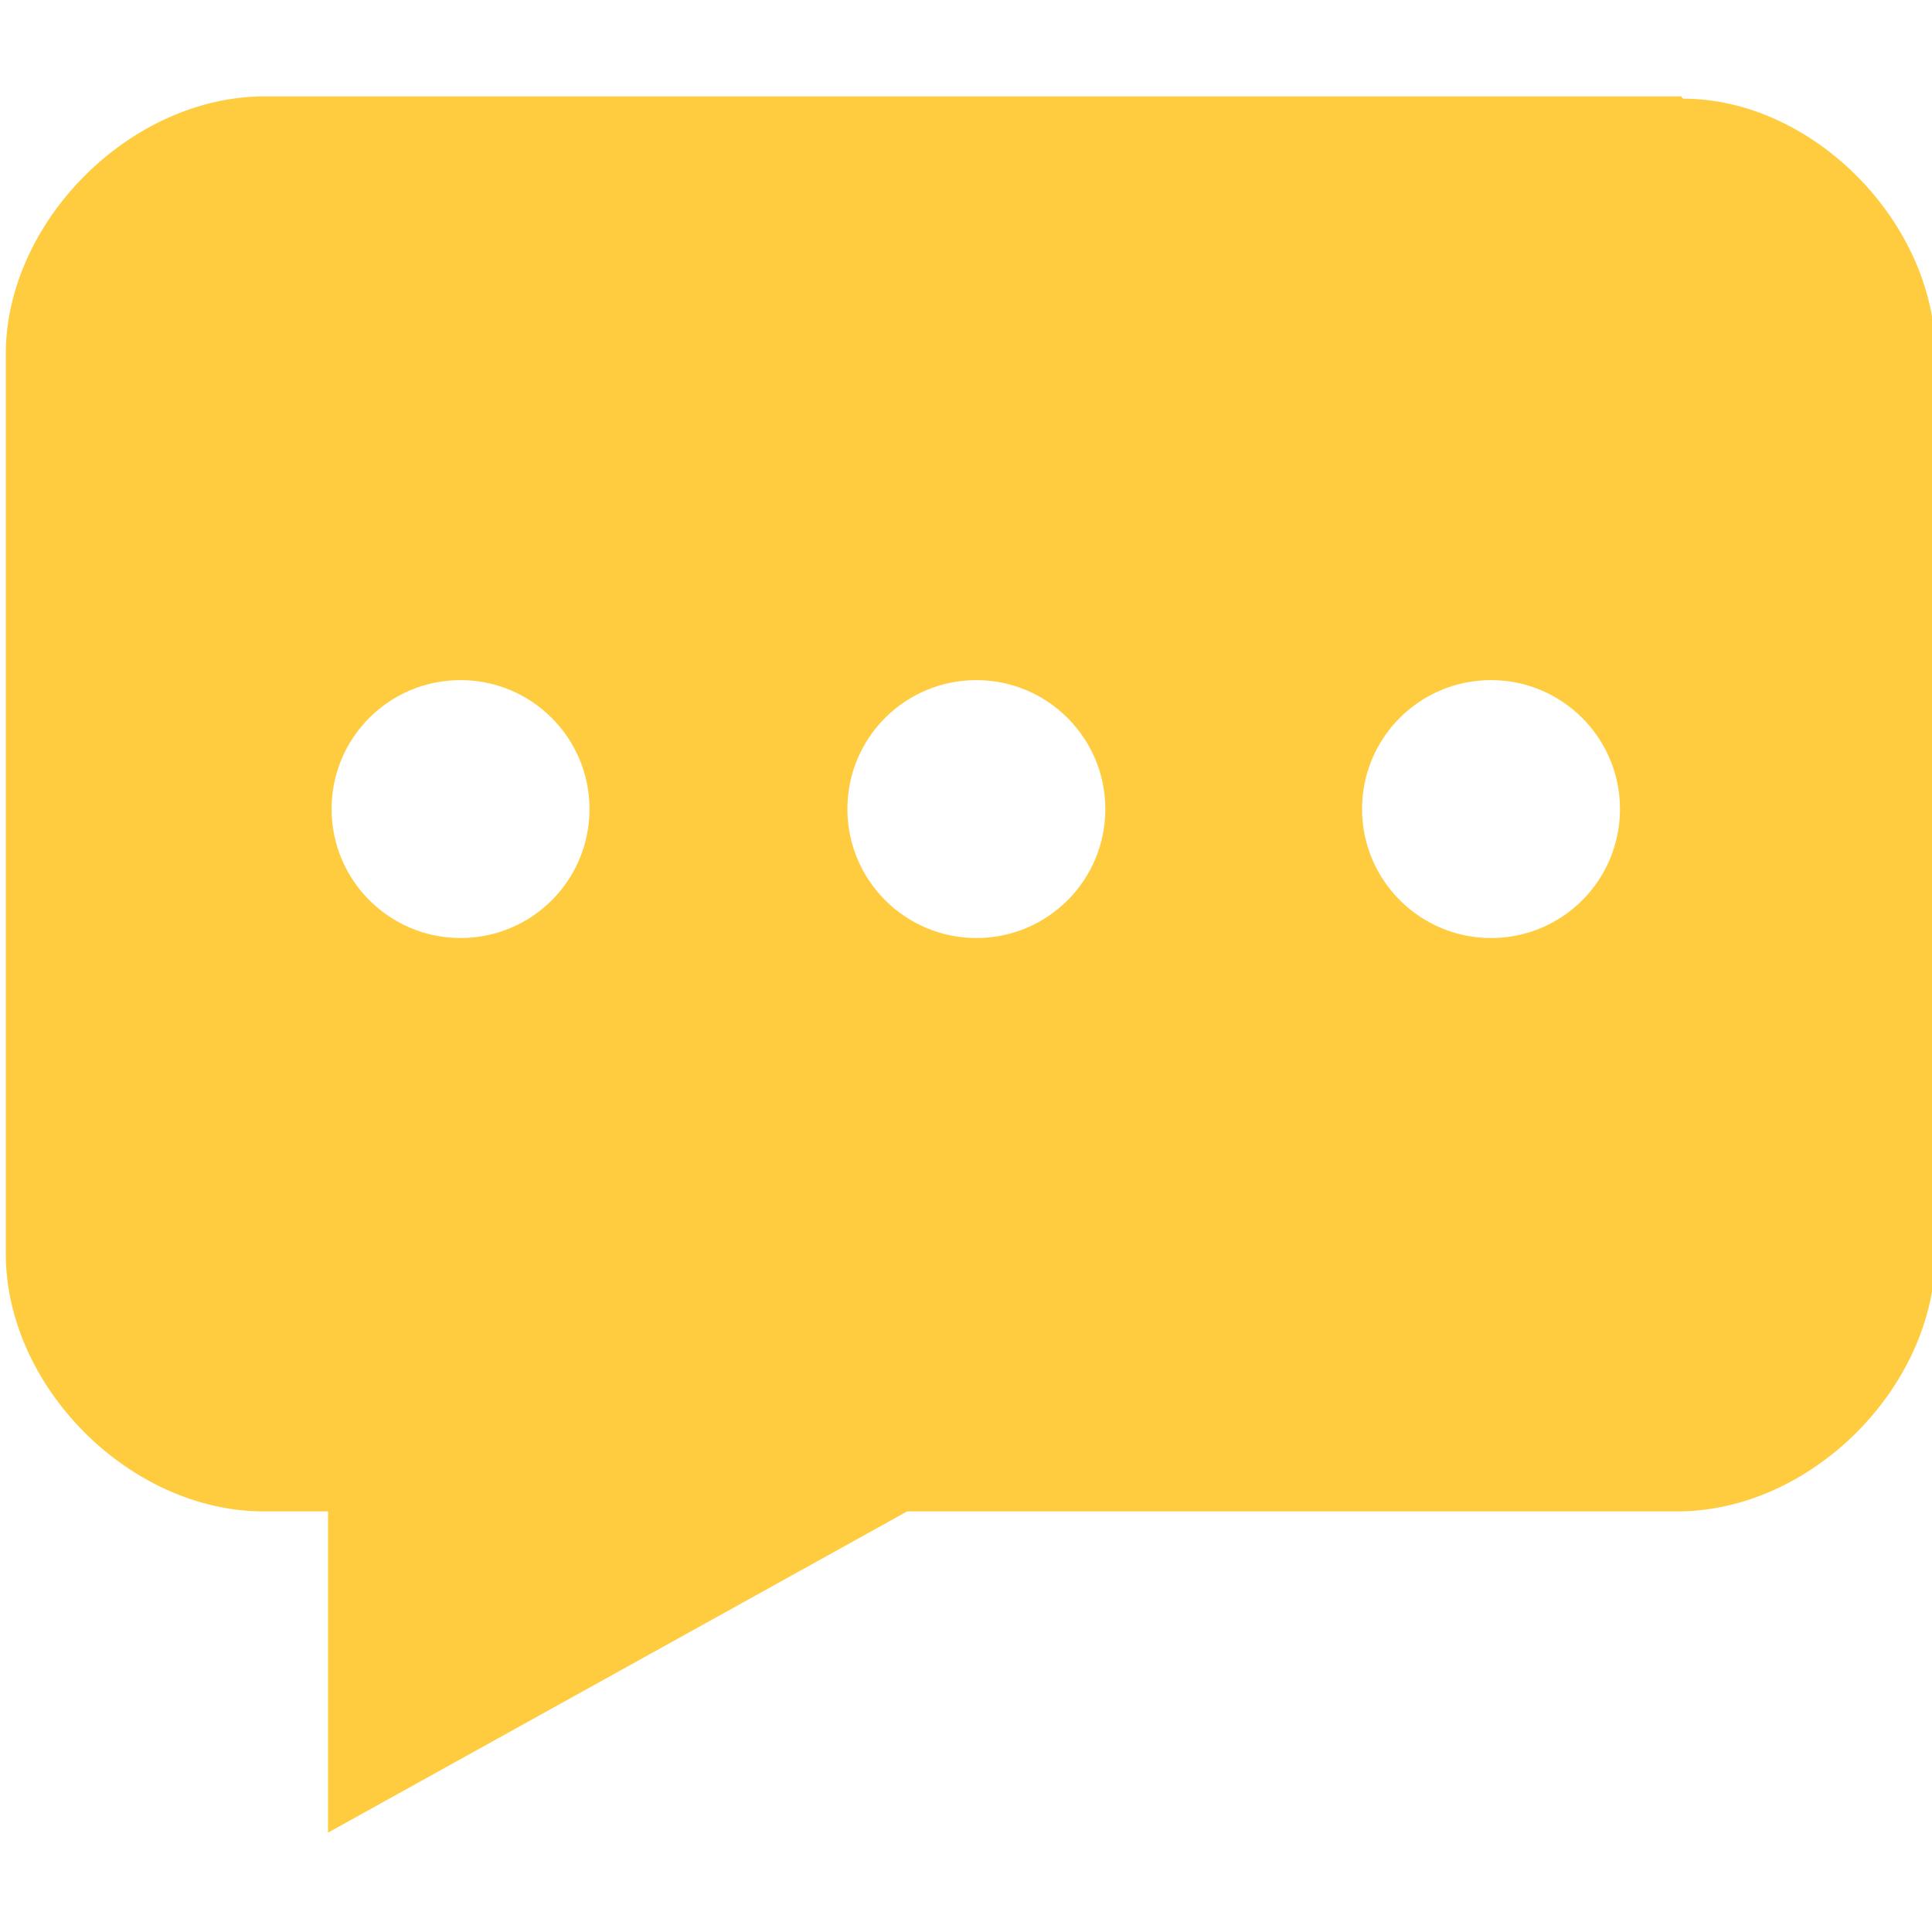
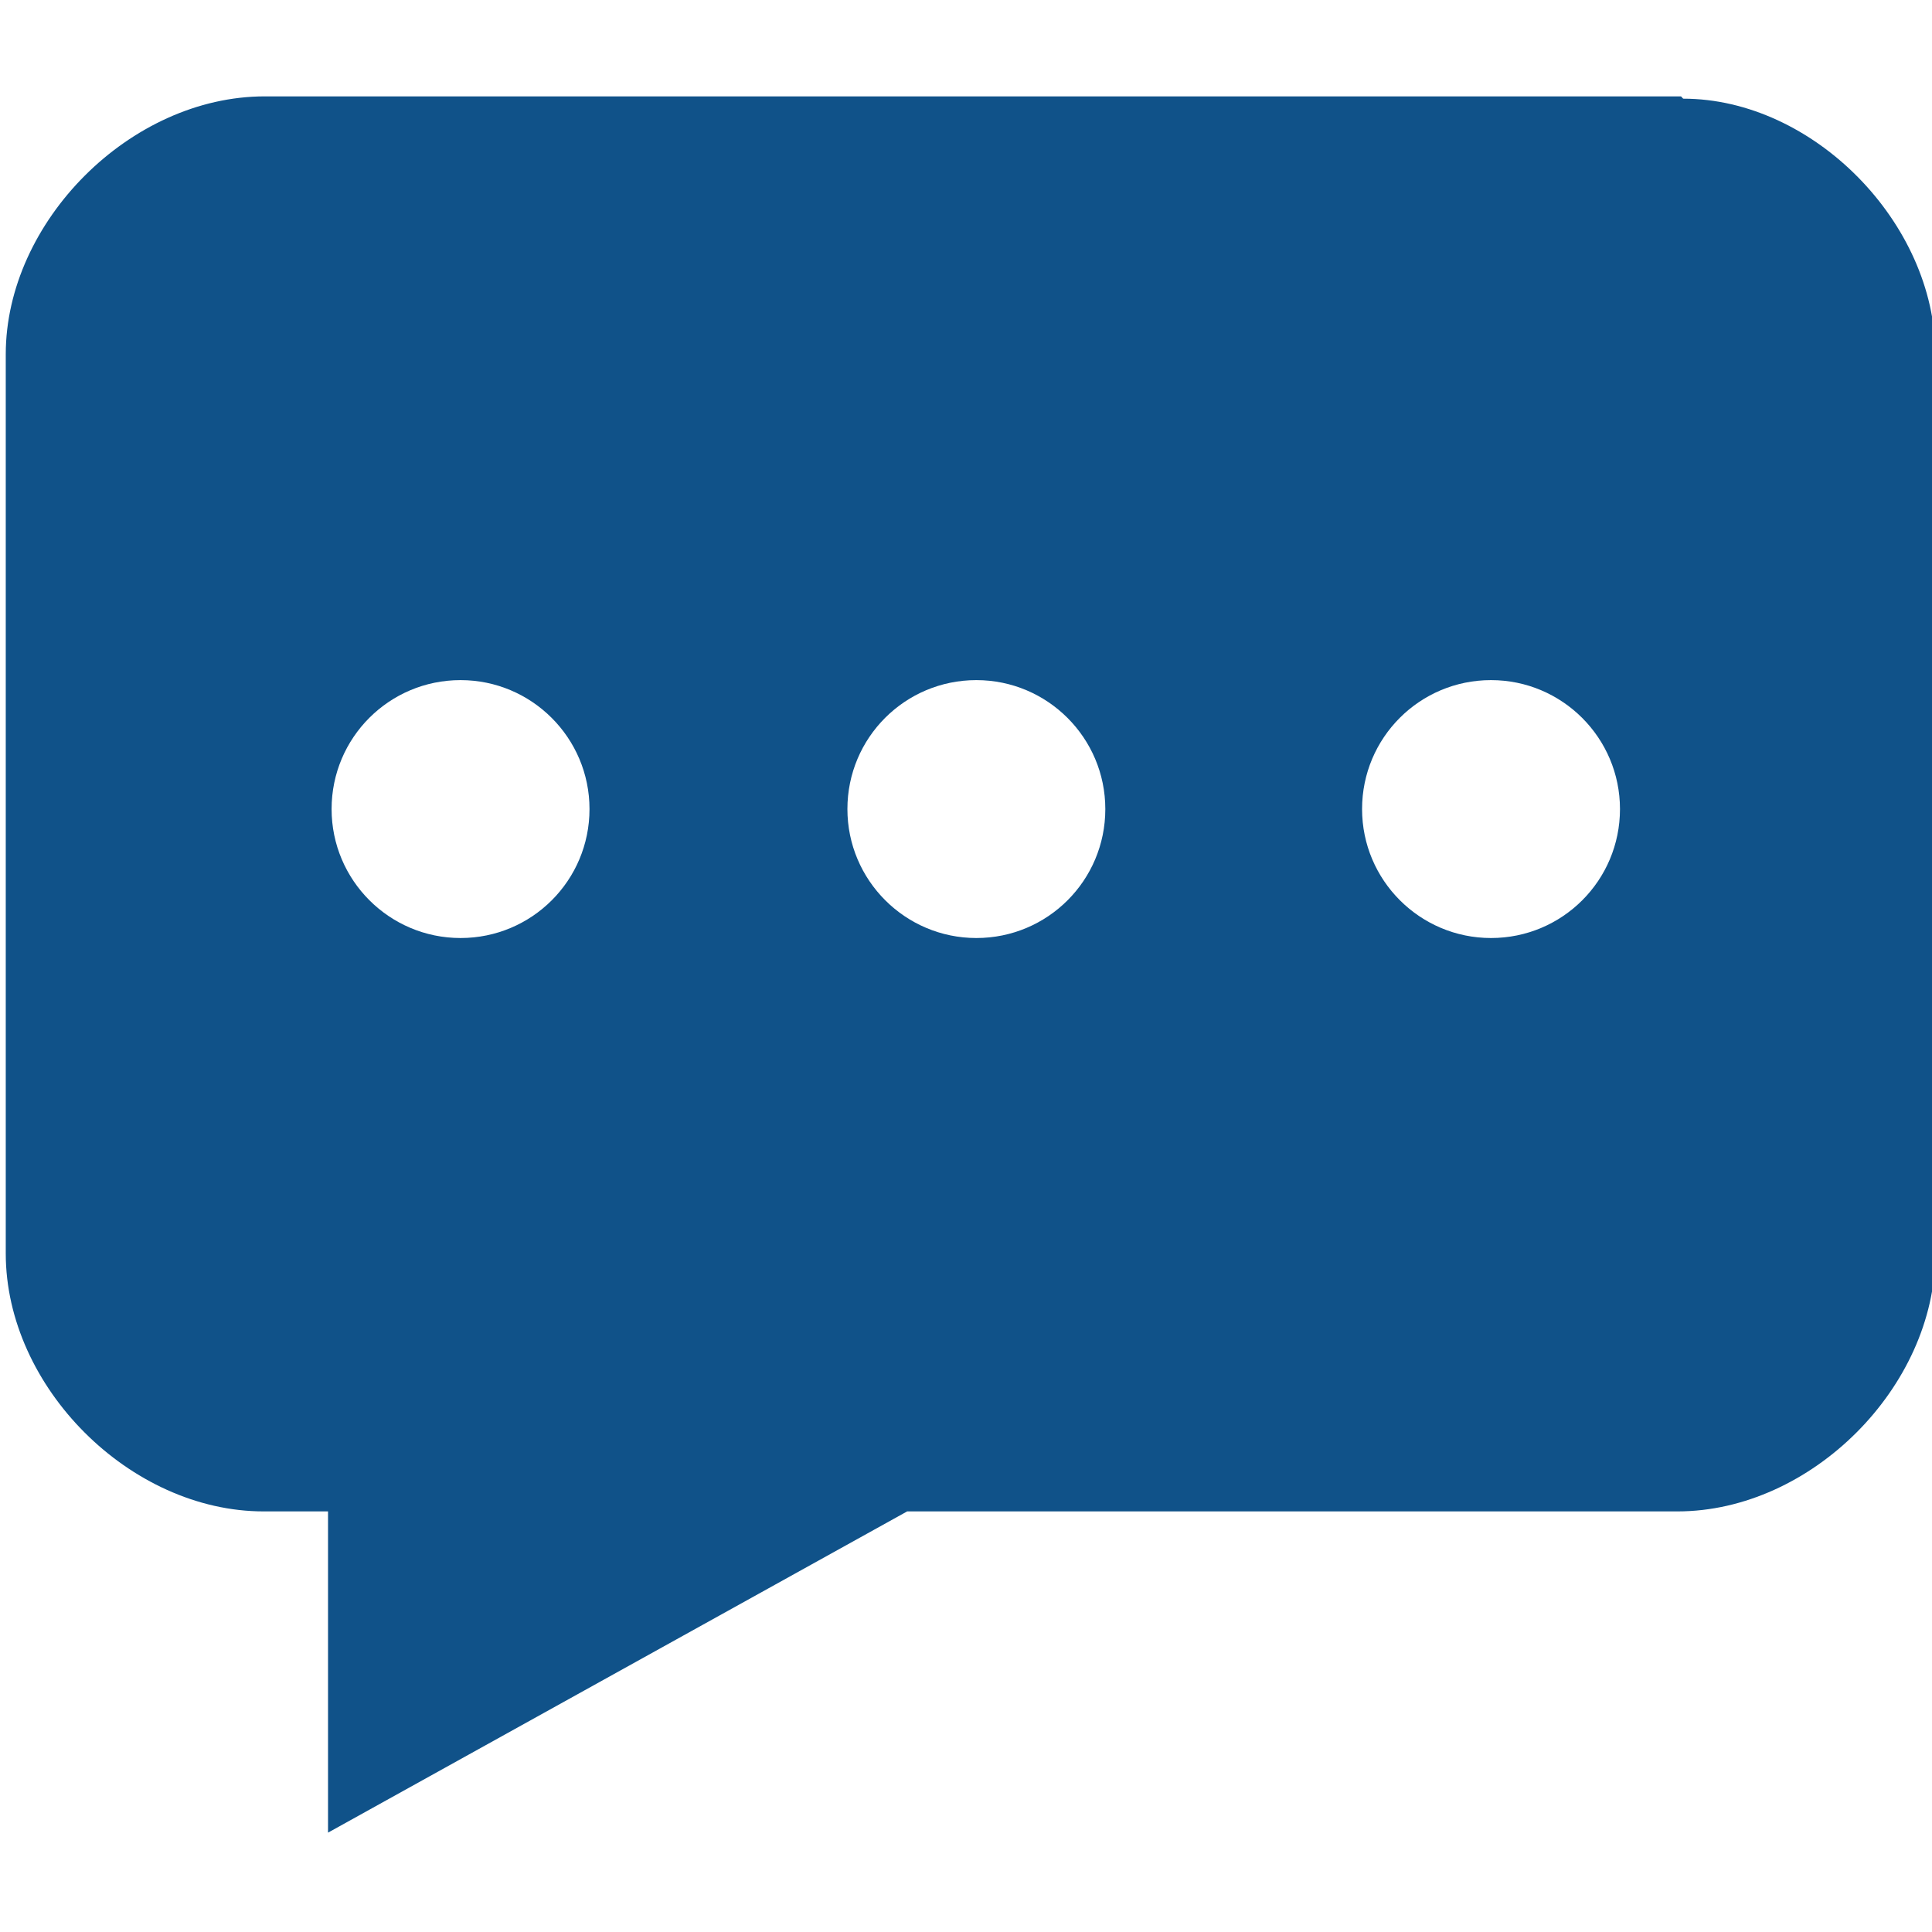
<svg xmlns="http://www.w3.org/2000/svg" xml:space="preserve" height="32" width="32" version="1.1" y="0px" x="0px" viewBox="0 0 16.78 16.78">
-   <path d="m14.6 0.837h-12.3c-1.17 0-2.25 1.09-2.25 2.24v7.81c0 1.16 1.08 2.24 2.24 2.24h0.559v2.79l5.03-2.79h6.69c1.16 0 2.24-1.08 2.24-2.24v-7.81c0-1.14-1.06-2.22-2.19-2.22zm-10.6 7.31c-0.618 0-1.12-0.502-1.12-1.12 0-0.62 0.501-1.12 1.12-1.12 0.618 0 1.12 0.502 1.12 1.12 0 0.62-0.501 1.12-1.12 1.12zm4.48 0c-0.618 0-1.12-0.502-1.12-1.12 0-0.62 0.501-1.12 1.12-1.12 0.618 0 1.12 0.502 1.12 1.12 0 0.62-0.501 1.12-1.12 1.12zm4.47 0c-0.618 0-1.12-0.502-1.12-1.12 0-0.62 0.501-1.12 1.12-1.12 0.618 0 1.12 0.502 1.12 1.12 0 0.62-0.501 1.12-1.12 1.12z" fill-rule="evenodd" clip-rule="evenodd" fill="#ffcc40" />
+   <path d="m14.6 0.837h-12.3c-1.17 0-2.25 1.09-2.25 2.24v7.81c0 1.16 1.08 2.24 2.24 2.24h0.559v2.79l5.03-2.79h6.69c1.16 0 2.24-1.08 2.24-2.24v-7.81c0-1.14-1.06-2.22-2.19-2.22zm-10.6 7.31c-0.618 0-1.12-0.502-1.12-1.12 0-0.62 0.501-1.12 1.12-1.12 0.618 0 1.12 0.502 1.12 1.12 0 0.62-0.501 1.12-1.12 1.12zm4.48 0c-0.618 0-1.12-0.502-1.12-1.12 0-0.62 0.501-1.12 1.12-1.12 0.618 0 1.12 0.502 1.12 1.12 0 0.62-0.501 1.12-1.12 1.12zm4.47 0c-0.618 0-1.12-0.502-1.12-1.12 0-0.62 0.501-1.12 1.12-1.12 0.618 0 1.12 0.502 1.12 1.12 0 0.62-0.501 1.12-1.12 1.12z" fill-rule="evenodd" clip-rule="evenodd" fill="#105289" />
</svg>
